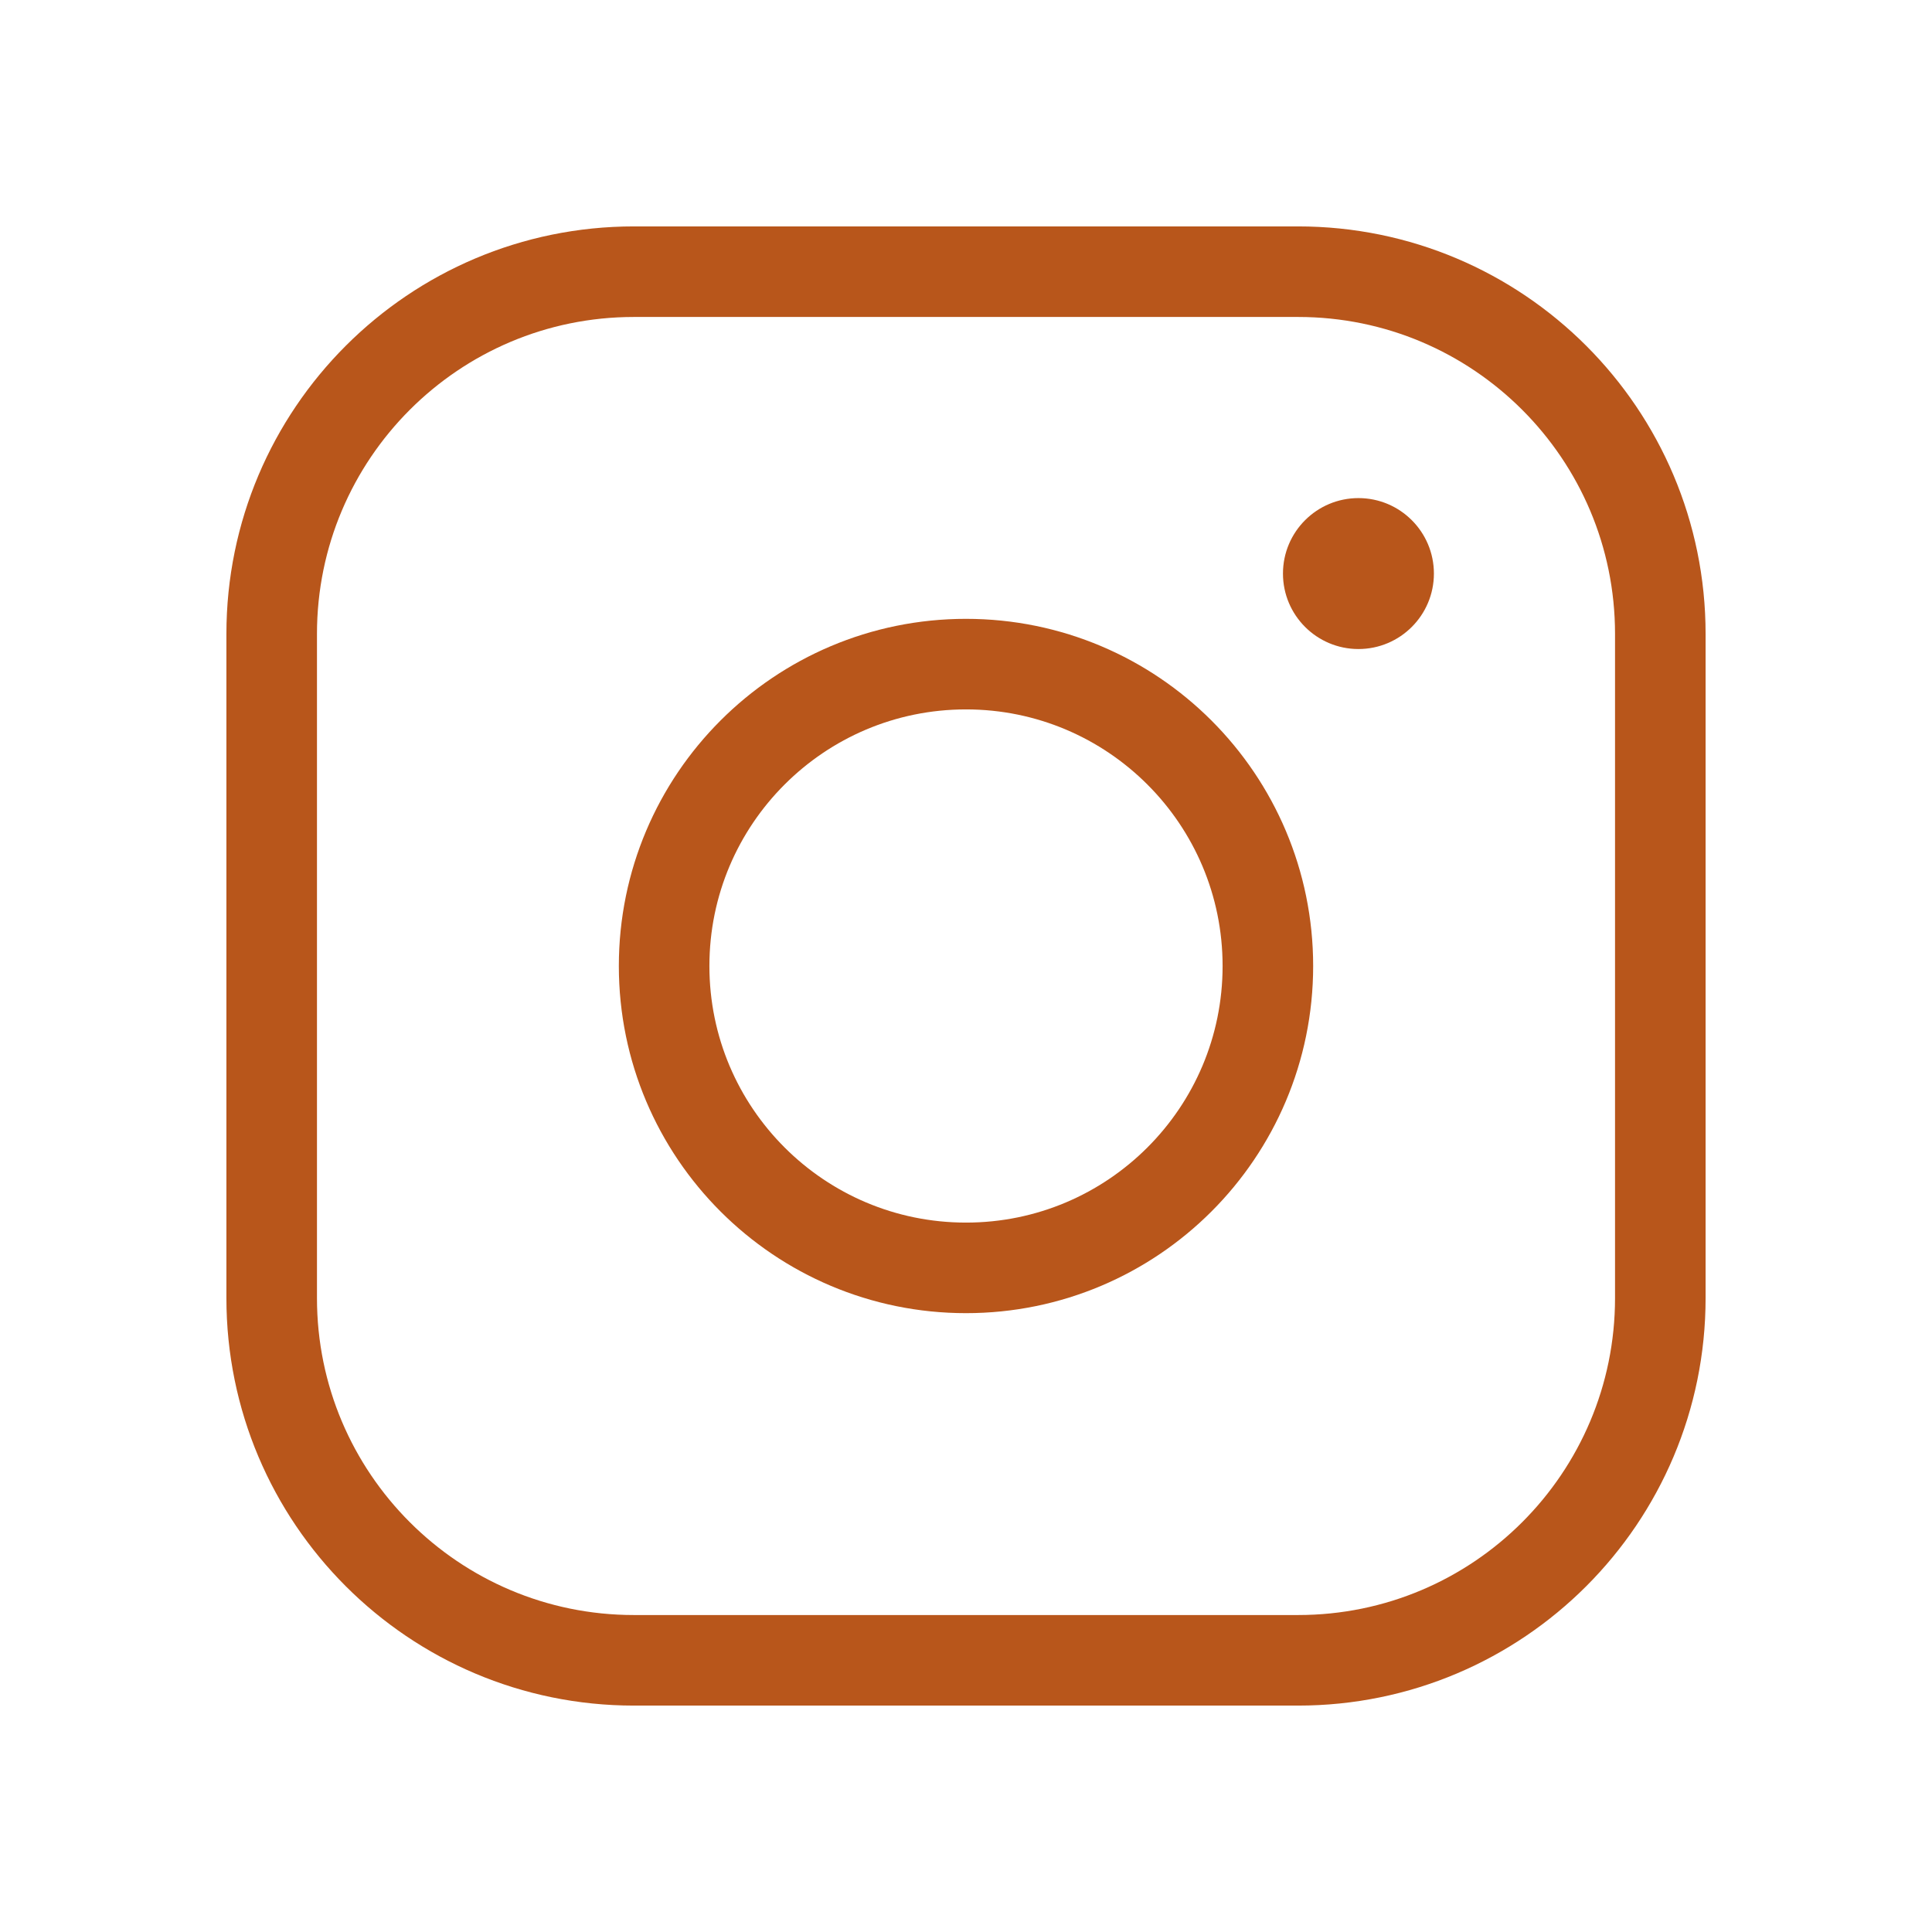
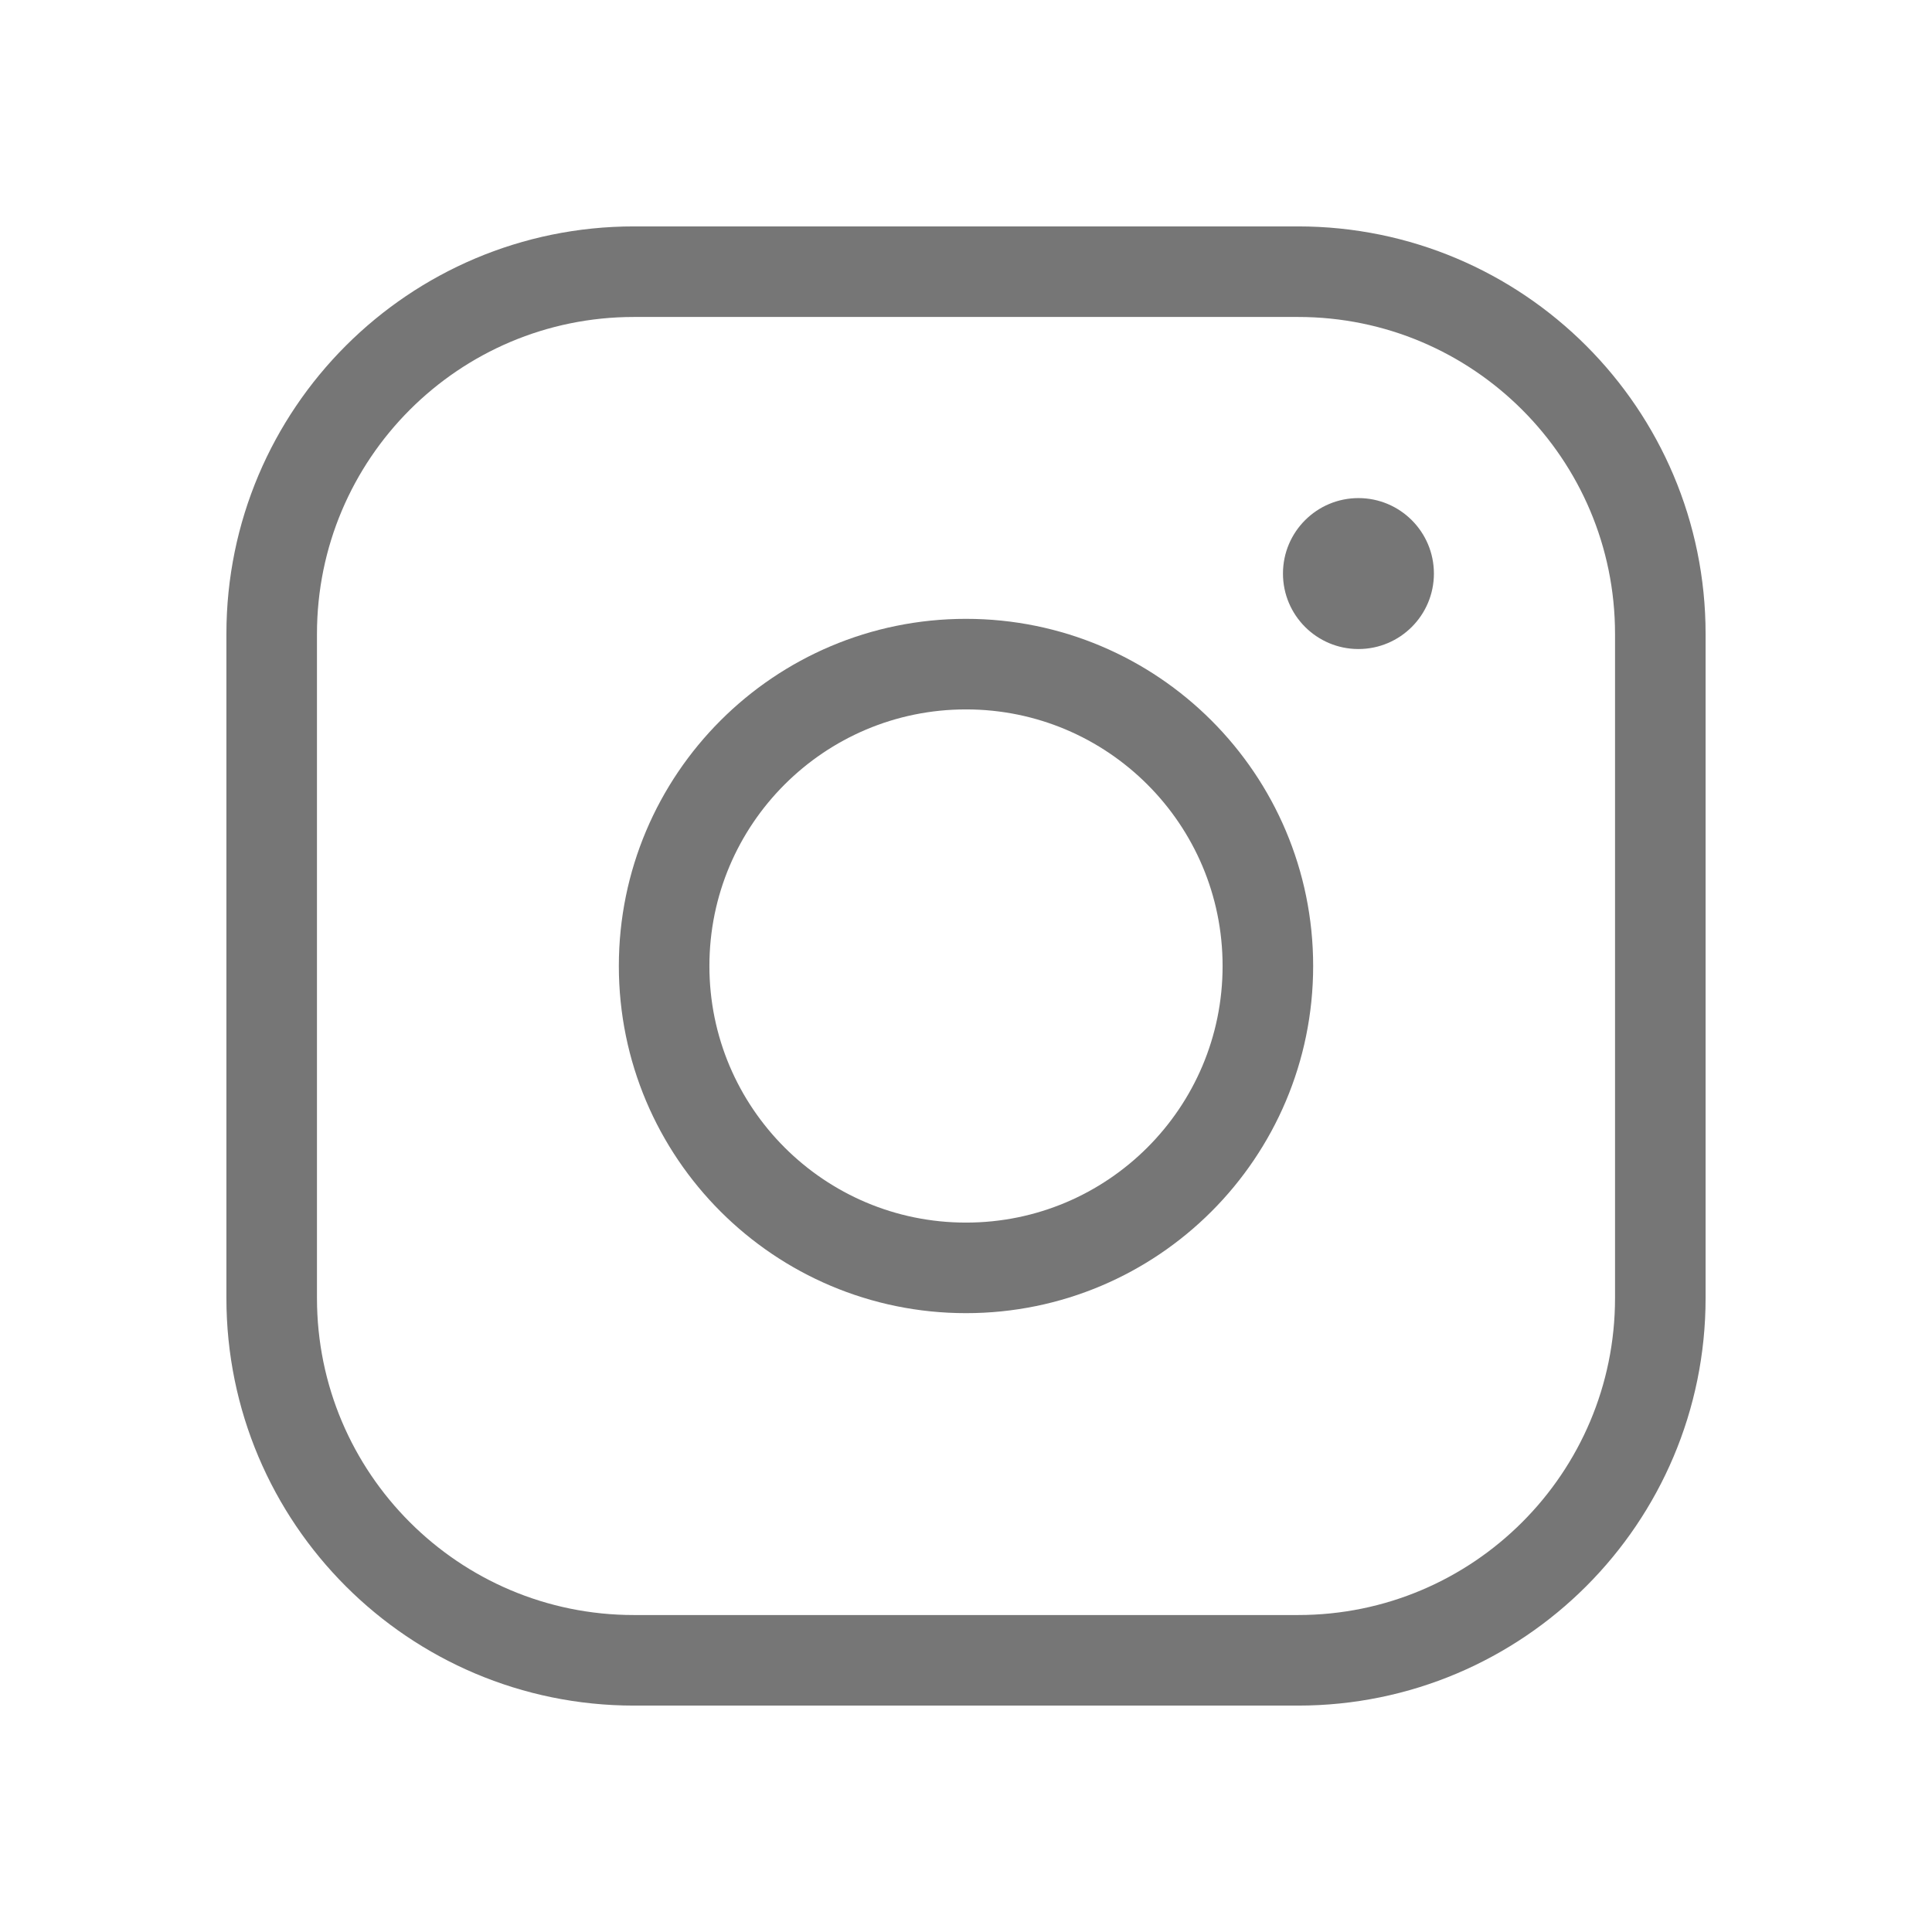
- <svg xmlns="http://www.w3.org/2000/svg" width="192" height="192" fill="#b8561b" viewBox="0 0 256 256">
+ <svg xmlns="http://www.w3.org/2000/svg" width="192" height="192" fill="#767676" viewBox="0 0 256 256">
  <rect width="256" height="256" fill="none" />
-   <circle cx="128" cy="128" r="40" fill="none" stroke="#b8561b" stroke-linecap="round" stroke-linejoin="round" stroke-width="12" />
-   <rect x="36" y="36" width="184" height="184" rx="48" fill="none" stroke="#b8561b" stroke-linecap="round" stroke-linejoin="round" stroke-width="12" />
+   <circle cx="128" cy="128" r="40" fill="none" stroke="#767676" stroke-linecap="round" stroke-linejoin="round" stroke-width="12" />
+   <rect x="36" y="36" width="184" height="184" rx="48" fill="none" stroke="#767676" stroke-linecap="round" stroke-linejoin="round" stroke-width="12" />
  <circle cx="180" cy="76" r="10" />
</svg>
